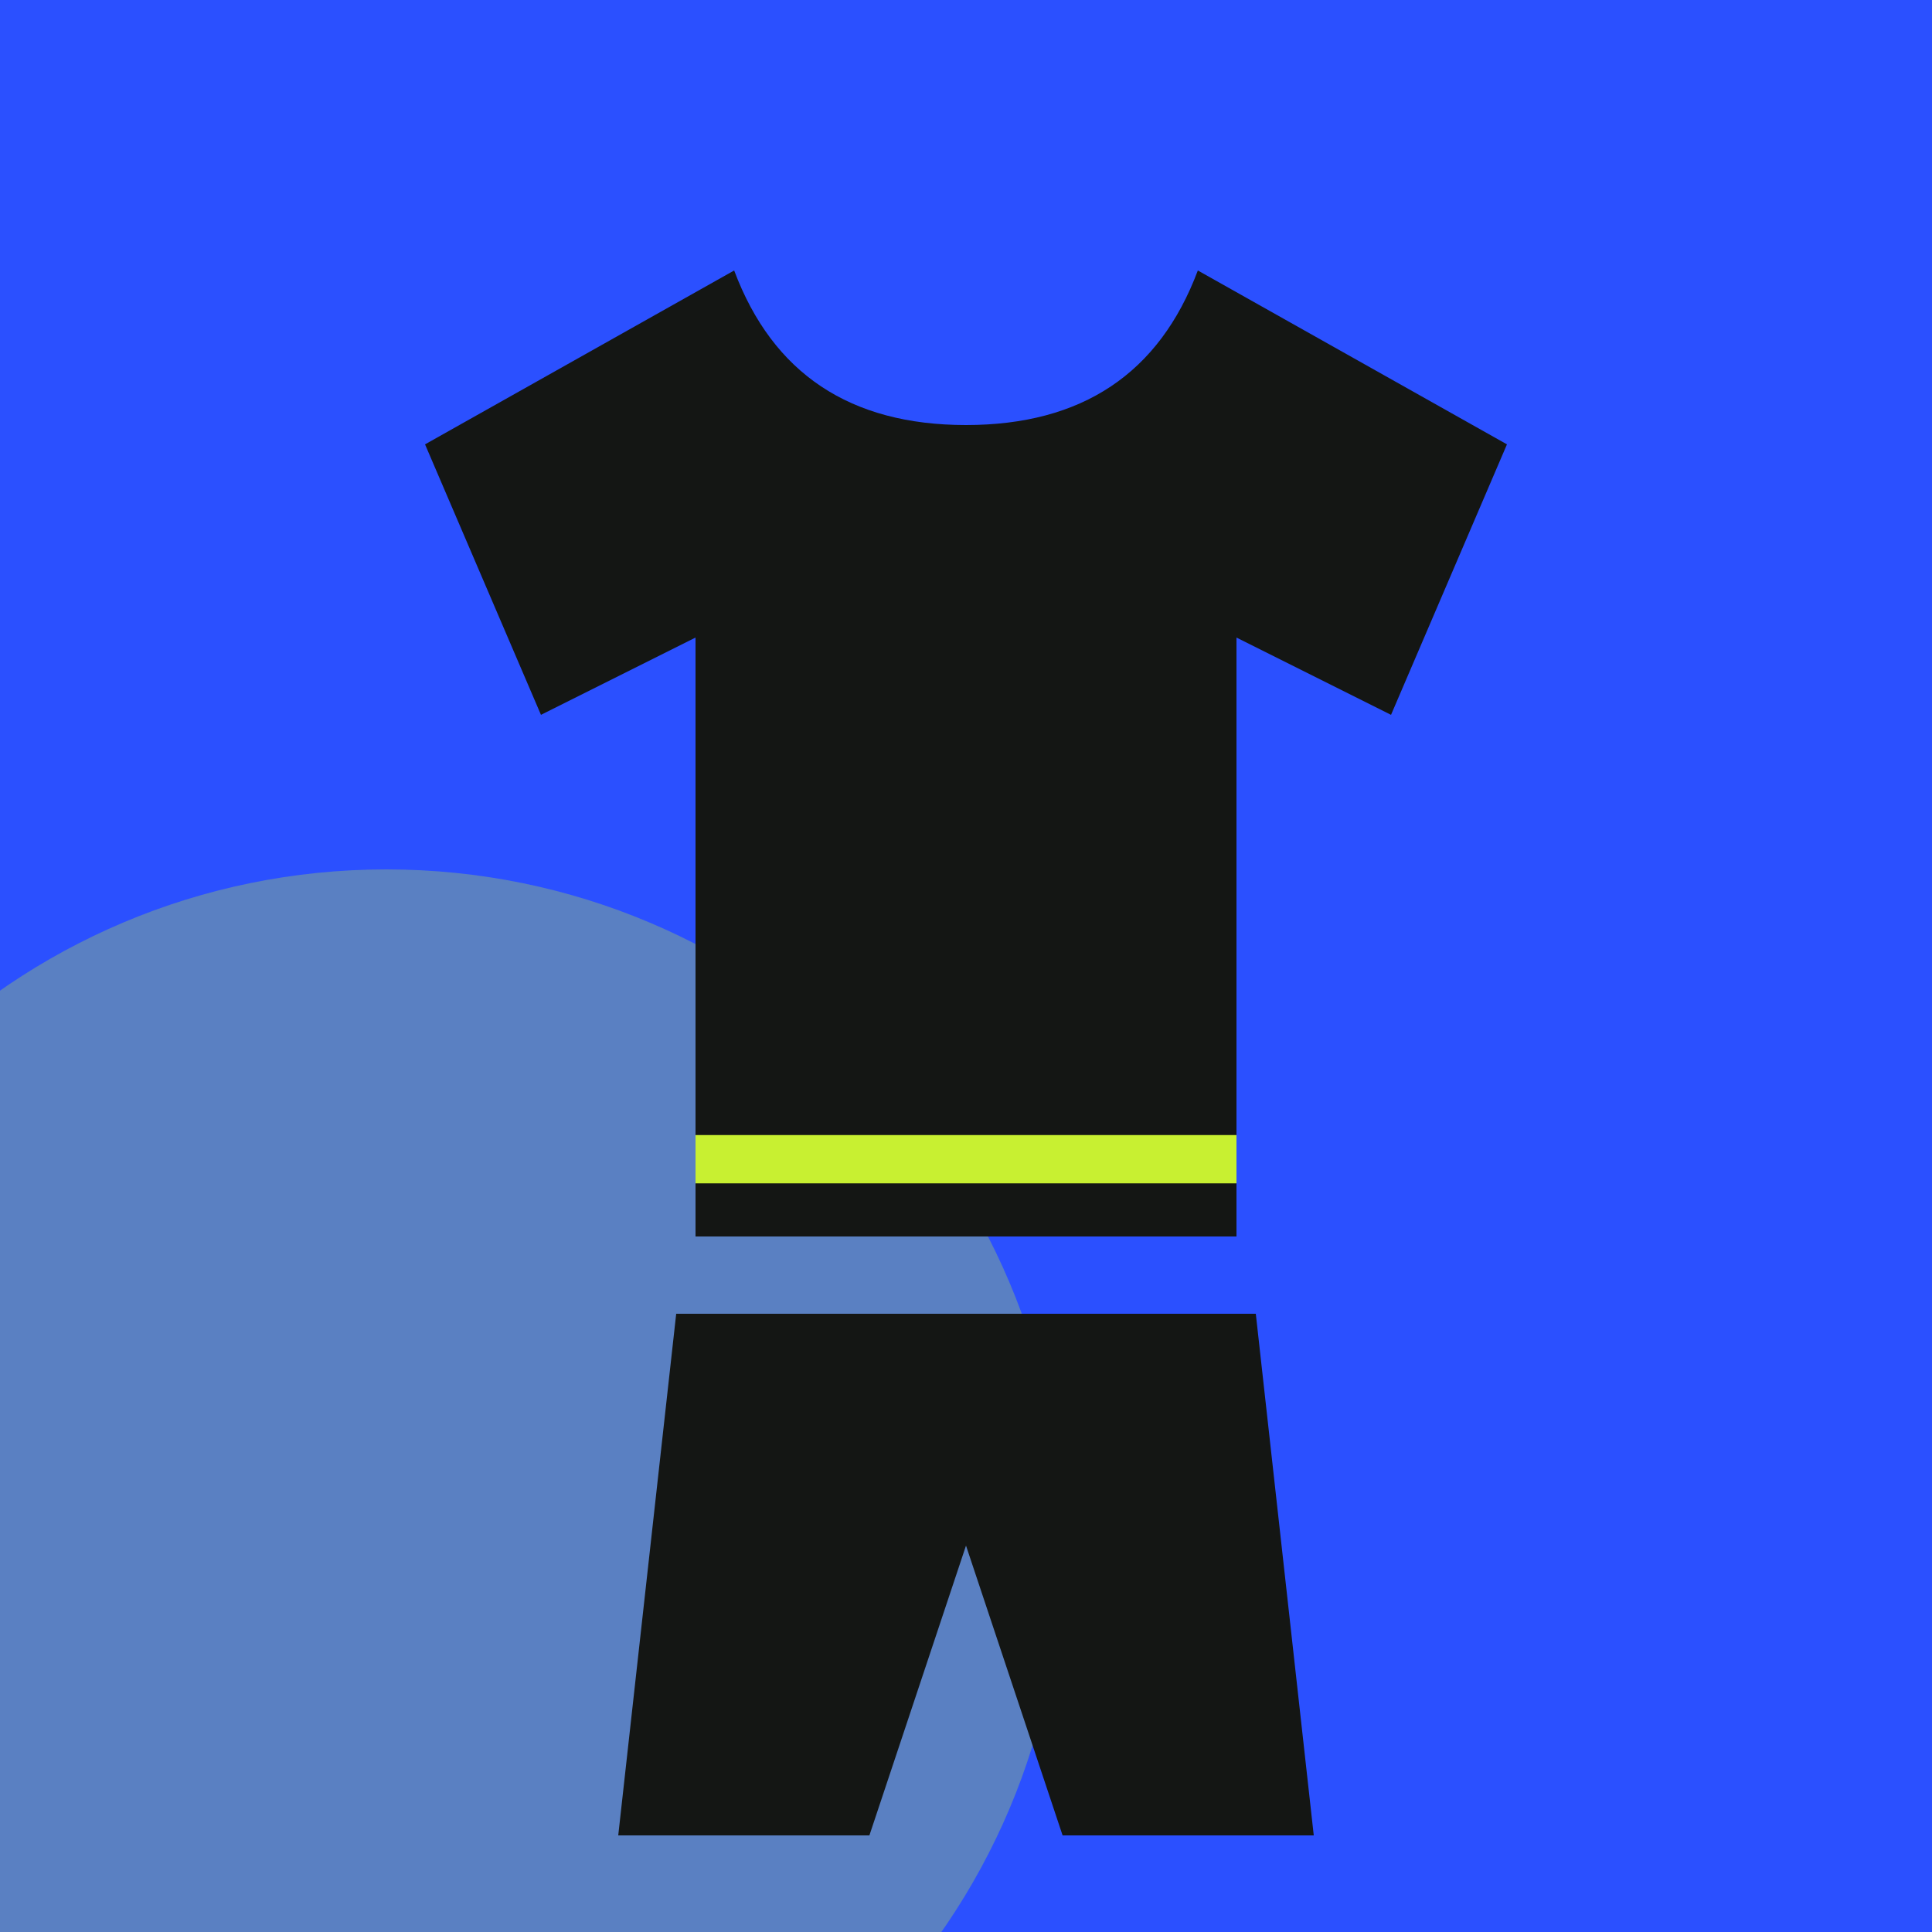
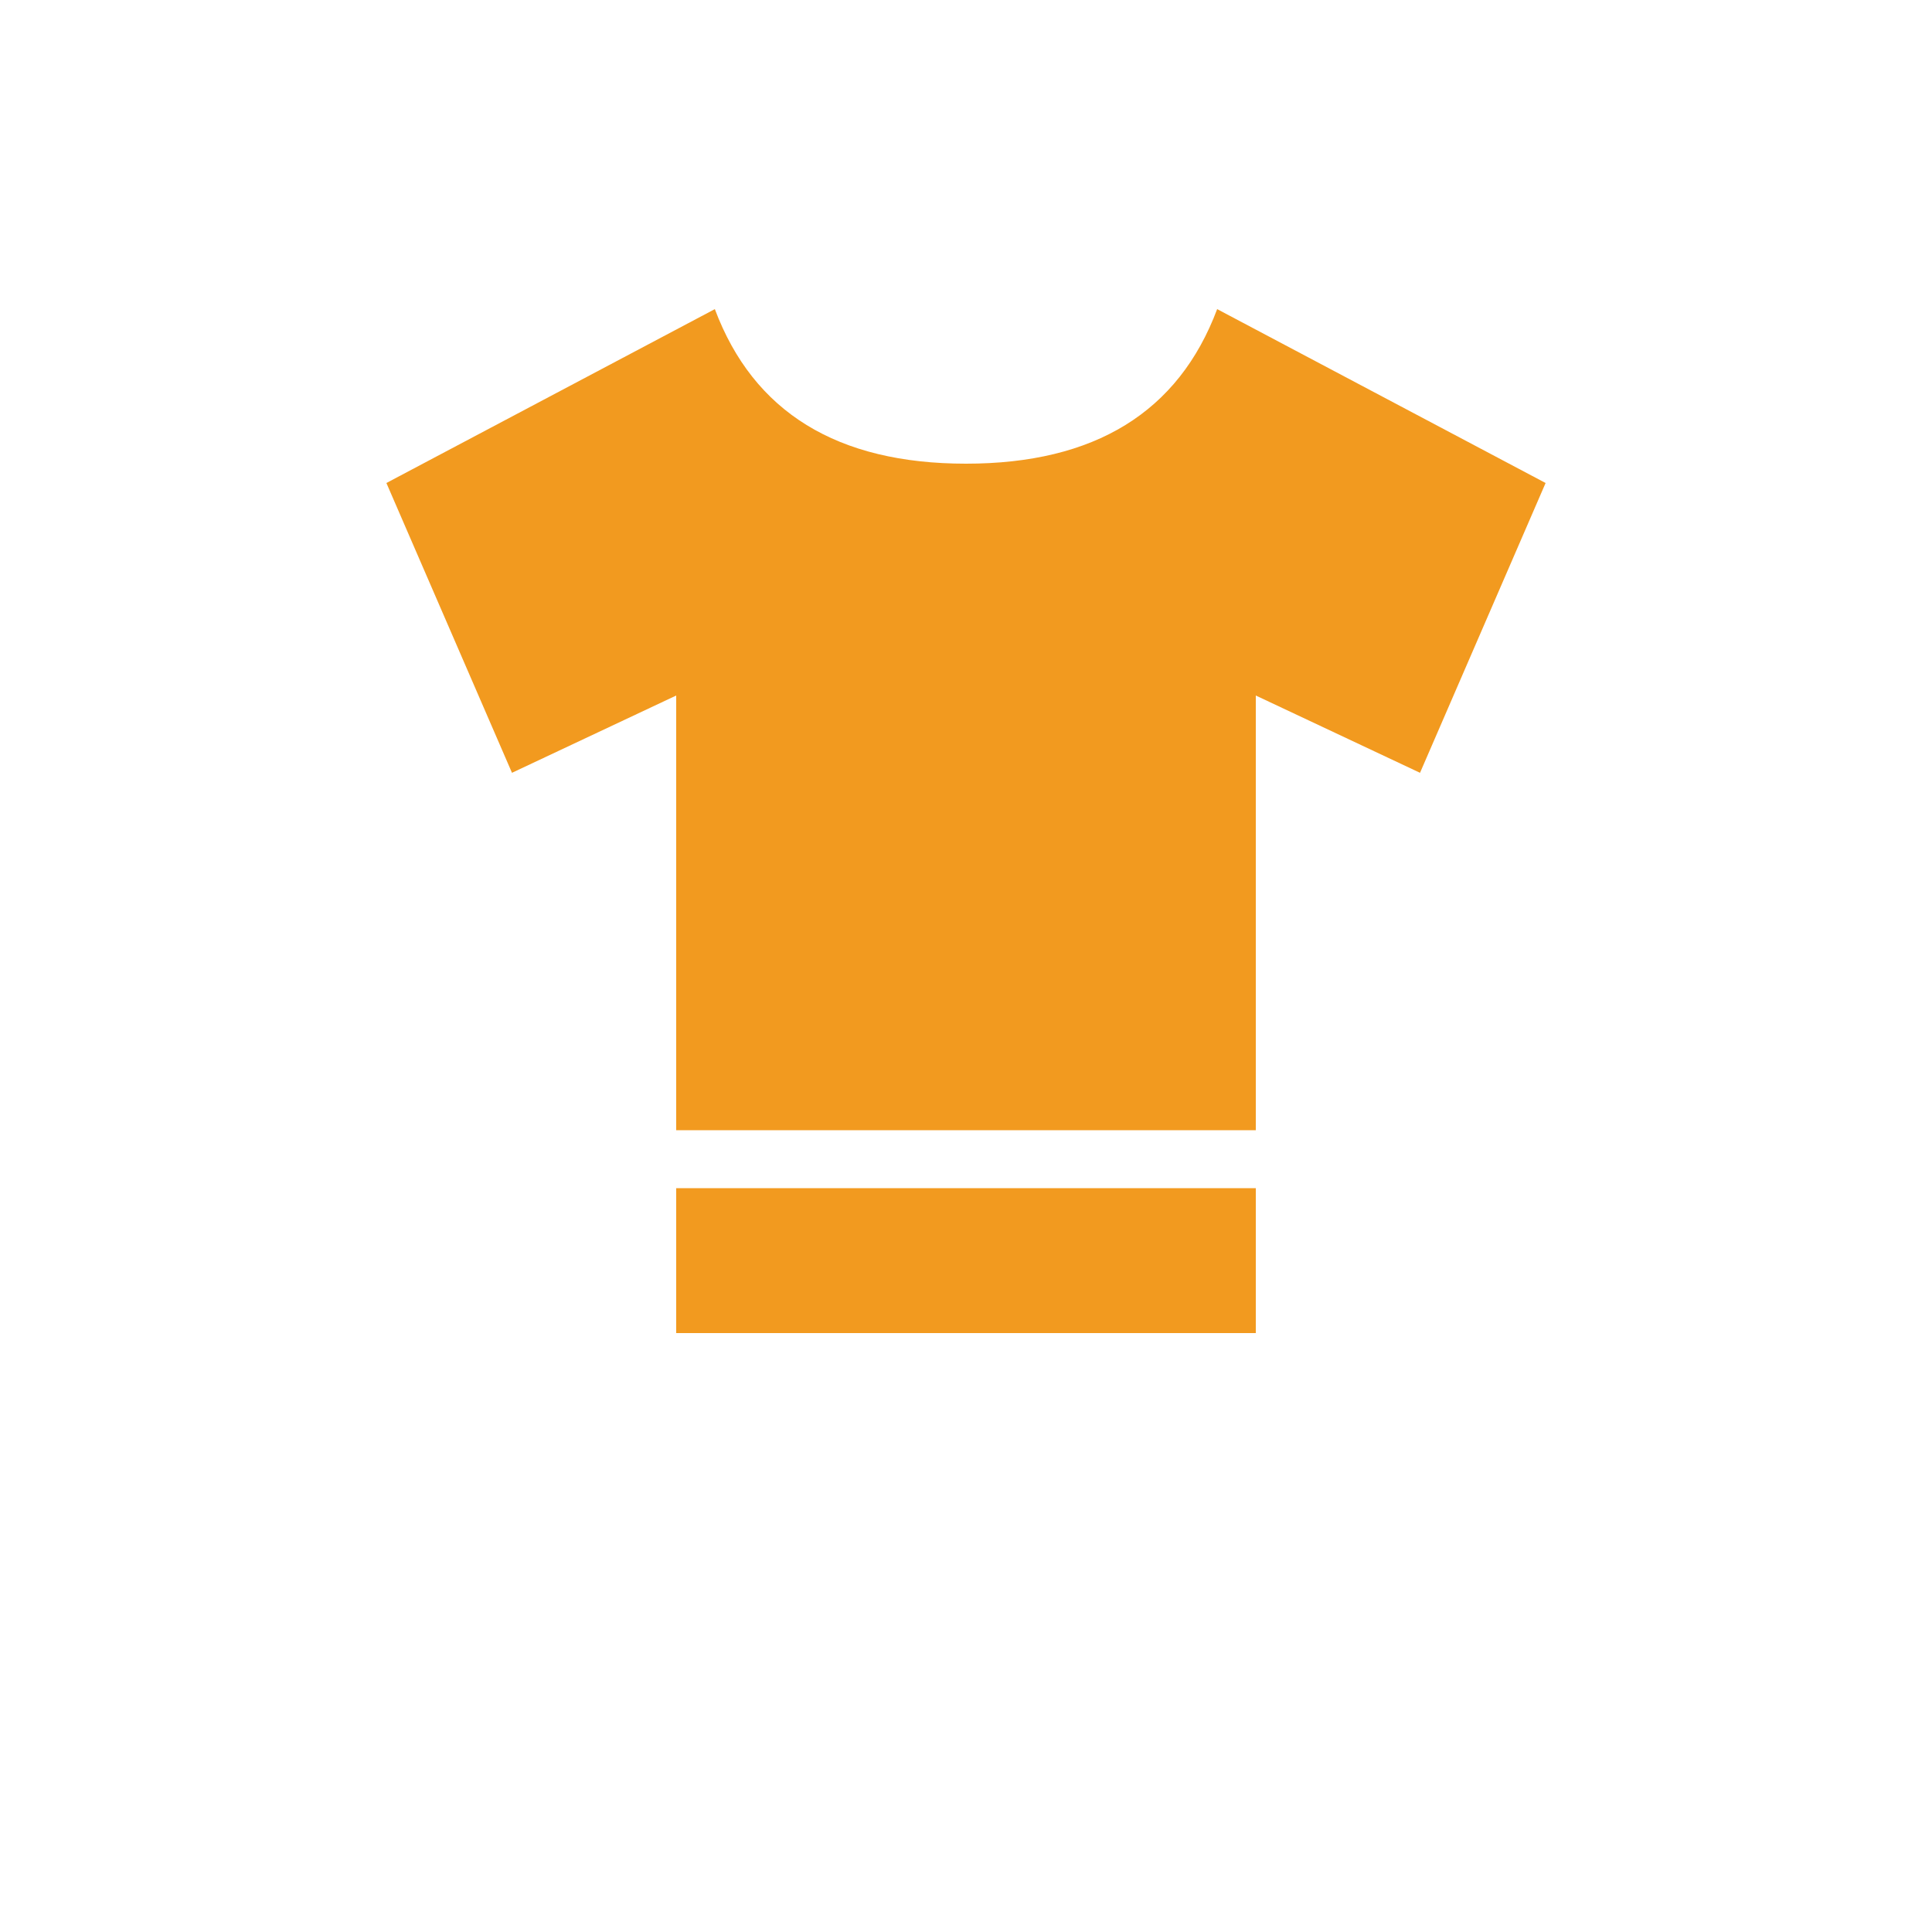
<svg xmlns="http://www.w3.org/2000/svg" viewBox="0 0 200 200">
-   <rect width="200" height="200" fill="#2b50ff" />
-   <circle cx="40" cy="160" r="70" fill="#c8f031" opacity=".3" />
-   <path d="M76 28L44 46l12 28 16-8v62h56V66l16 8 12-28-32-18q-6 16-24 16t-24-16Z" fill="#141614" />
-   <path d="M70 136h60l6 54h-26l-10-30-10 30H64Z" fill="#141614" />
-   <path d="M72 120h56" stroke="#c8f031" stroke-width="5" />
+   <rect width="200" height="200" fill="#fff" />
+   <g fill="#f29a1f">
+     <path d="M74 32L40 50l13 30 17-8v66h60V72l17 8 13-30-34-18q-6 16-26 16t-26-16Z" />
+   </g>
+   <path d="M70 120h60" stroke="#fff" stroke-width="6" />
</svg>
